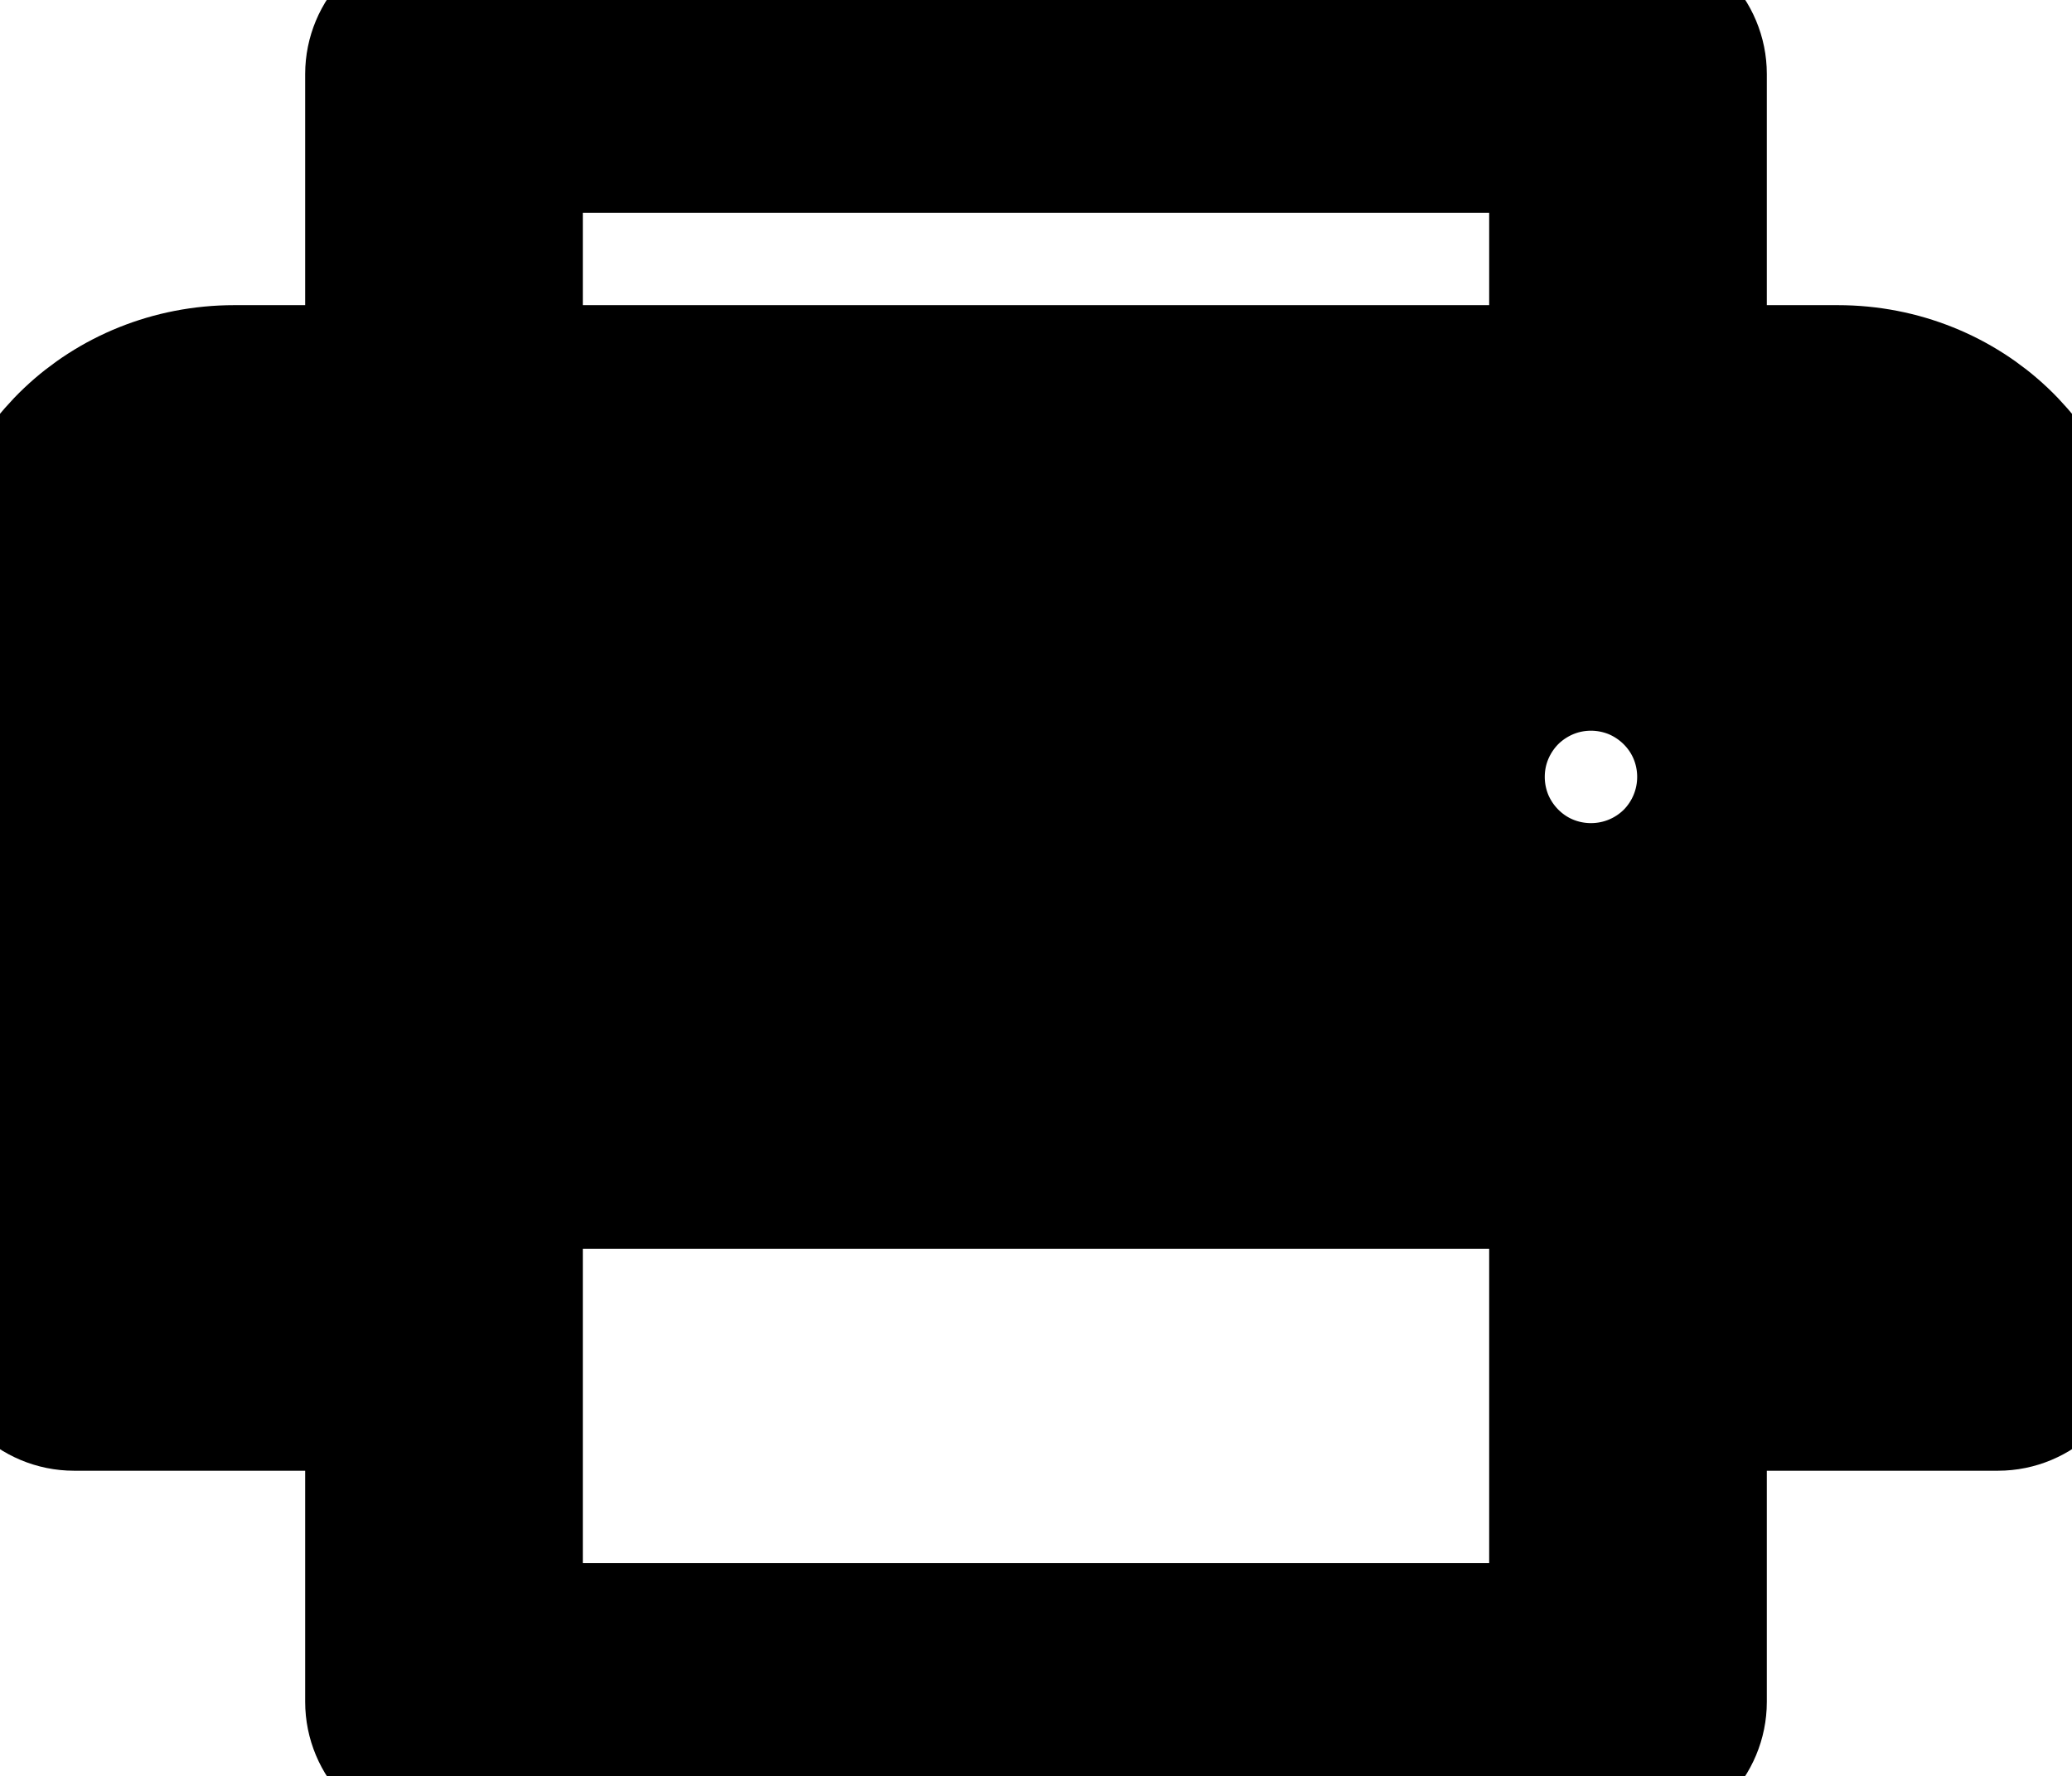
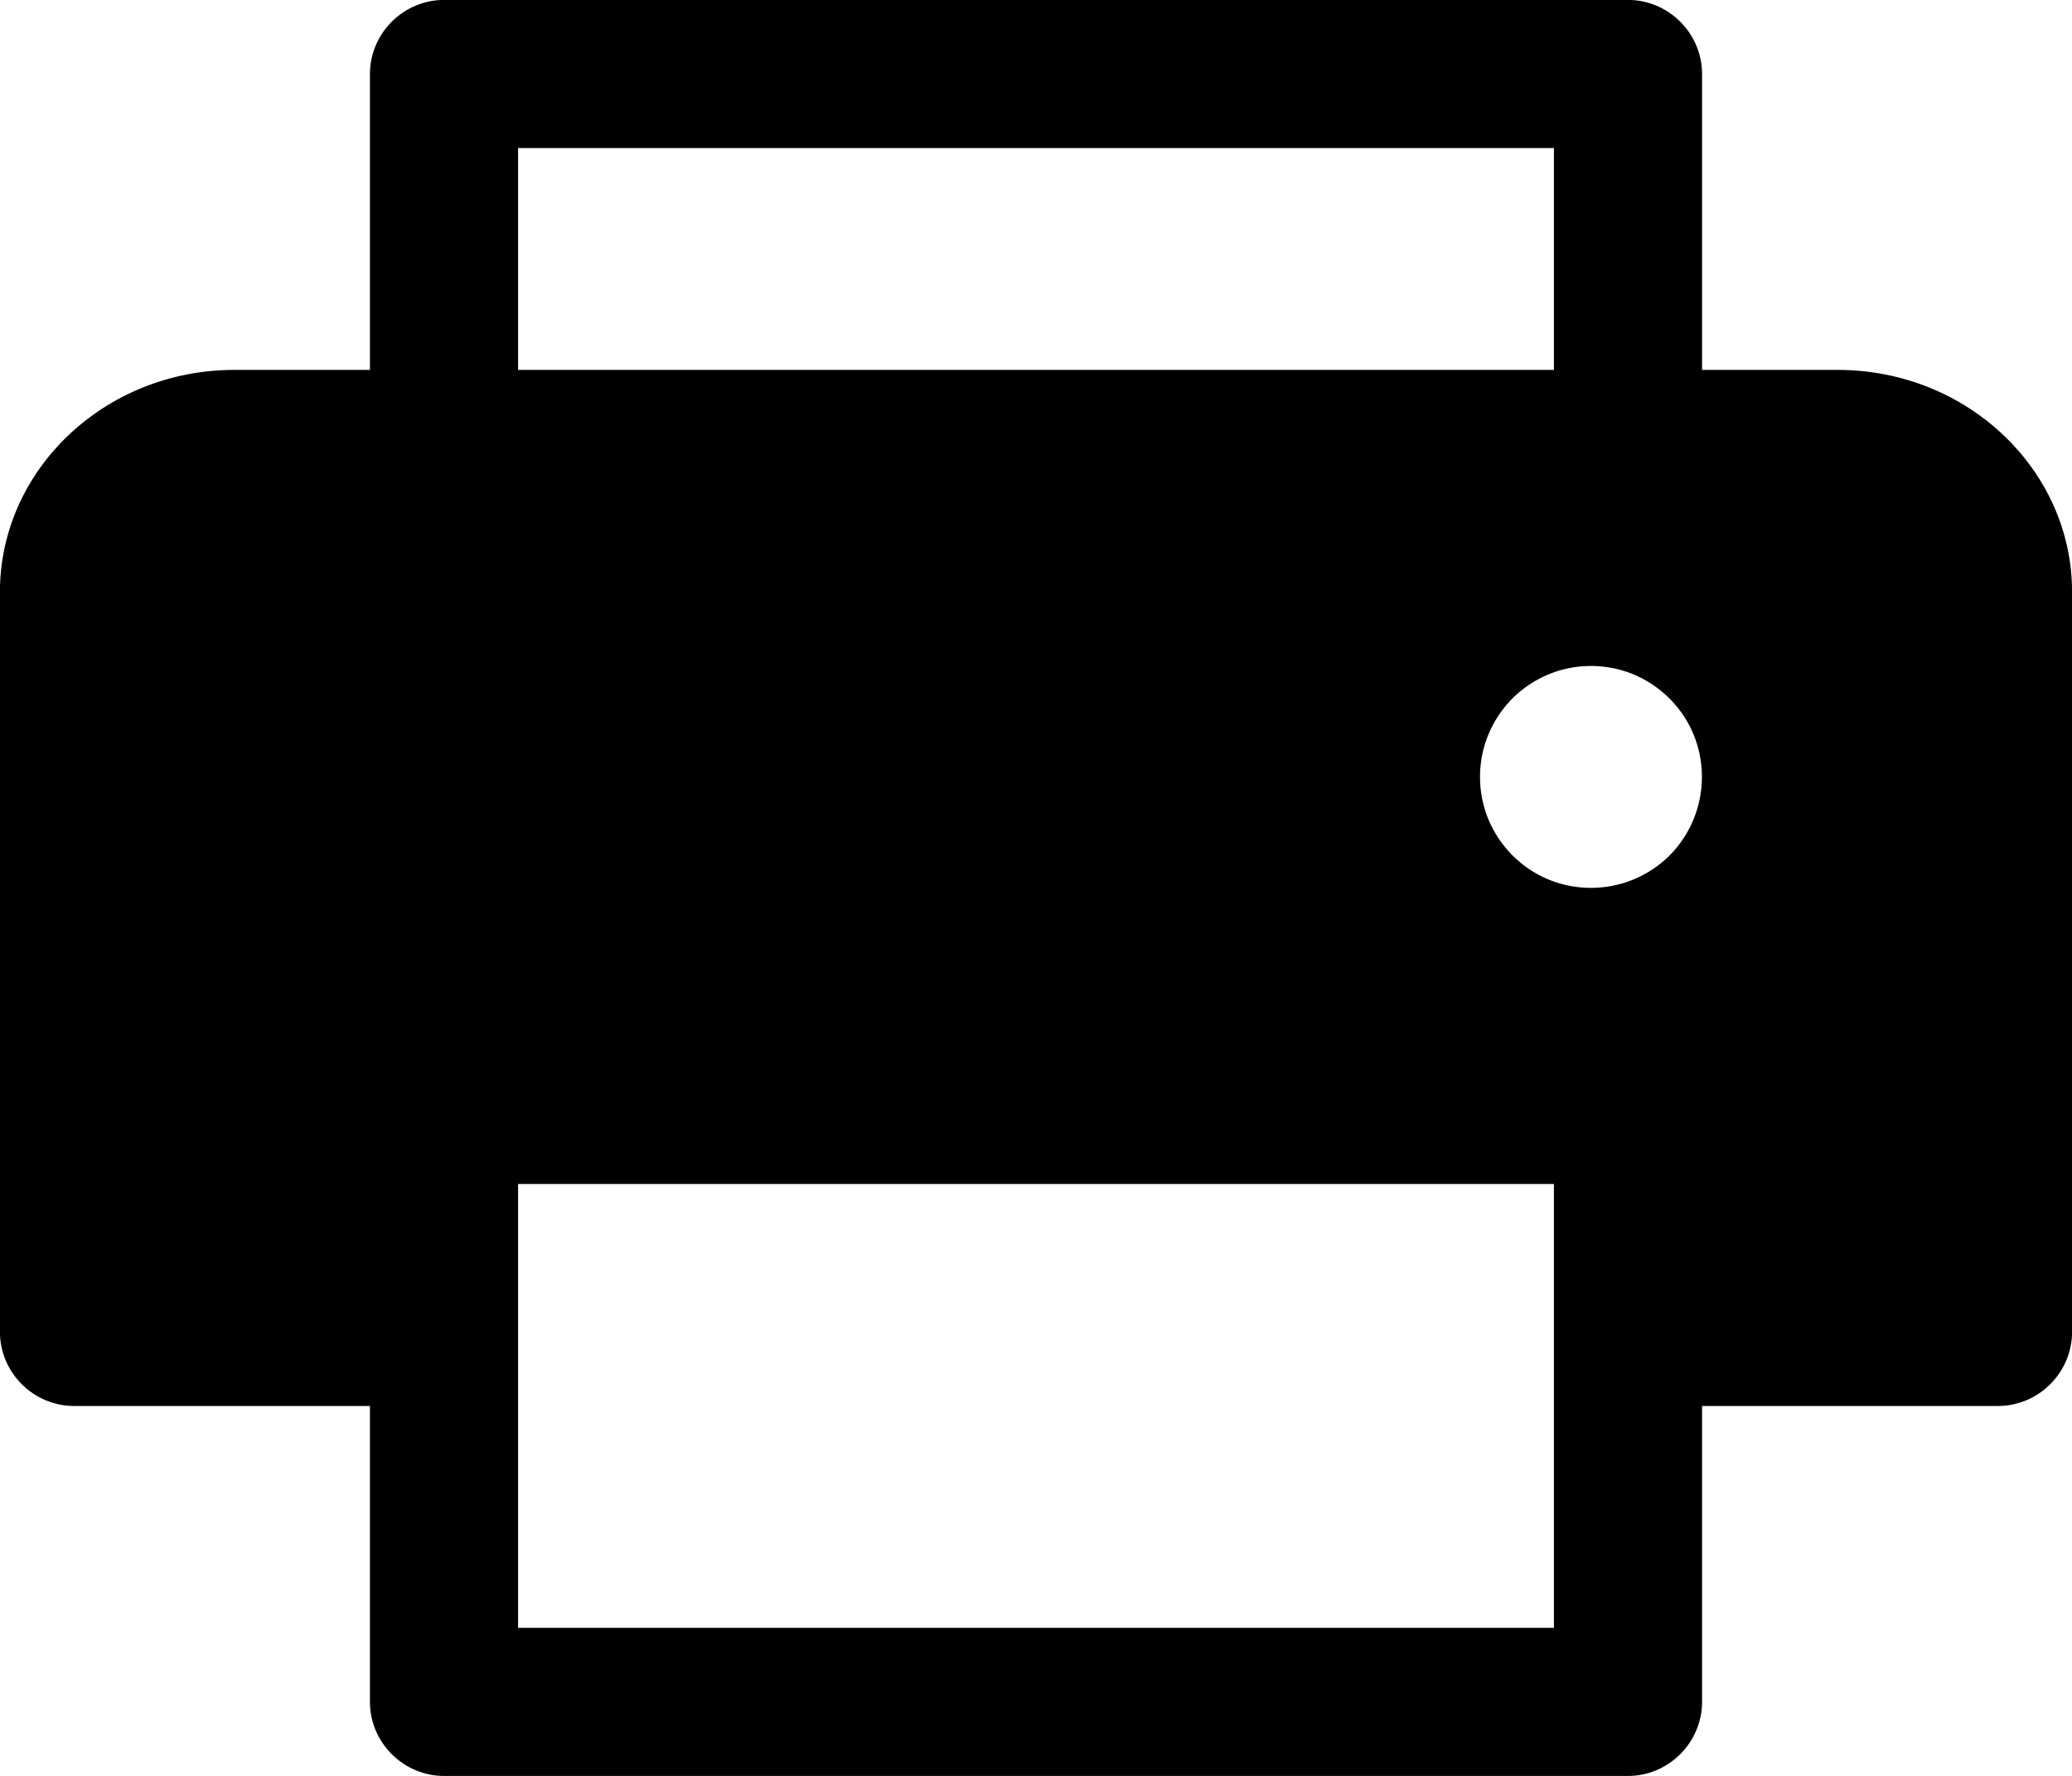
<svg xmlns="http://www.w3.org/2000/svg" width="14" height="12" viewBox="0 0 14 12" fill="none">
-   <path d="M11.5 9.438H11.438V9.5V11.5C11.438 11.616 11.391 11.727 11.309 11.809C11.227 11.891 11.116 11.938 11 11.938H3C2.884 11.938 2.773 11.891 2.691 11.809C2.609 11.727 2.562 11.616 2.562 11.5V9.5V9.438H2.5H0.5C0.384 9.438 0.273 9.391 0.191 9.309C0.109 9.227 0.062 9.116 0.062 9V4C0.062 3.211 0.741 2.562 1.583 2.562H2.5H2.562V2.5V0.5C2.562 0.384 2.609 0.273 2.691 0.191C2.773 0.109 2.884 0.062 3 0.062H11C11.116 0.062 11.227 0.109 11.309 0.191C11.391 0.273 11.438 0.384 11.438 0.5V2.5V2.562H11.5H12.417C13.259 2.562 13.938 3.211 13.938 4V9C13.938 9.116 13.891 9.227 13.809 9.309C13.727 9.391 13.616 9.438 13.5 9.438H11.5ZM3.438 2.5V2.562H3.5H10.5H10.562V2.5V1V0.938H10.5H3.5H3.438V1V2.5ZM10.562 8V7.938H10.5H3.5H3.438V8V11V11.062H3.5H10.5H10.562V11V8ZM11.562 5.25C11.562 5.089 11.515 4.932 11.426 4.799C11.336 4.665 11.209 4.561 11.061 4.499C10.912 4.438 10.749 4.422 10.591 4.453C10.434 4.484 10.289 4.562 10.175 4.675C10.062 4.789 9.984 4.934 9.953 5.091C9.922 5.249 9.938 5.412 9.999 5.561C10.061 5.709 10.165 5.836 10.299 5.926C10.432 6.015 10.589 6.062 10.75 6.062C10.966 6.062 11.172 5.977 11.325 5.825C11.477 5.672 11.562 5.465 11.562 5.25Z" fill="currentColor" stroke="currentColor" strokeWidth="0.125" />
+   <path d="M11.5 9.438H11.438V9.5V11.5C11.438 11.616 11.391 11.727 11.309 11.809C11.227 11.891 11.116 11.938 11 11.938H3C2.884 11.938 2.773 11.891 2.691 11.809C2.609 11.727 2.562 11.616 2.562 11.5V9.5V9.438H2.5H0.5C0.384 9.438 0.273 9.391 0.191 9.309C0.109 9.227 0.062 9.116 0.062 9V4C0.062 3.211 0.741 2.562 1.583 2.562H2.5H2.562V2.5V0.5C2.562 0.384 2.609 0.273 2.691 0.191C2.773 0.109 2.884 0.062 3 0.062H11C11.116 0.062 11.227 0.109 11.309 0.191C11.391 0.273 11.438 0.384 11.438 0.5V2.5V2.562H11.5H12.417C13.259 2.562 13.938 3.211 13.938 4V9C13.938 9.116 13.891 9.227 13.809 9.309C13.727 9.391 13.616 9.438 13.5 9.438H11.5ZM3.438 2.5V2.562H3.5H10.5H10.562V2.5V1V0.938H10.5H3.5H3.438V1V2.5ZM10.562 8V7.938H10.5H3.5H3.438V8V11V11.062H3.5H10.5H10.562V11V8ZM11.562 5.25C11.562 5.089 11.515 4.932 11.426 4.799C11.336 4.665 11.209 4.561 11.061 4.499C10.912 4.438 10.749 4.422 10.591 4.453C10.434 4.484 10.289 4.562 10.175 4.675C10.062 4.789 9.984 4.934 9.953 5.091C9.922 5.249 9.938 5.412 9.999 5.561C10.061 5.709 10.165 5.836 10.299 5.926C10.432 6.015 10.589 6.062 10.75 6.062C10.966 6.062 11.172 5.977 11.325 5.825C11.477 5.672 11.562 5.465 11.562 5.25Z" fill="currentColor" stroke="currentColor" stroke-width="0.125" />
</svg>
